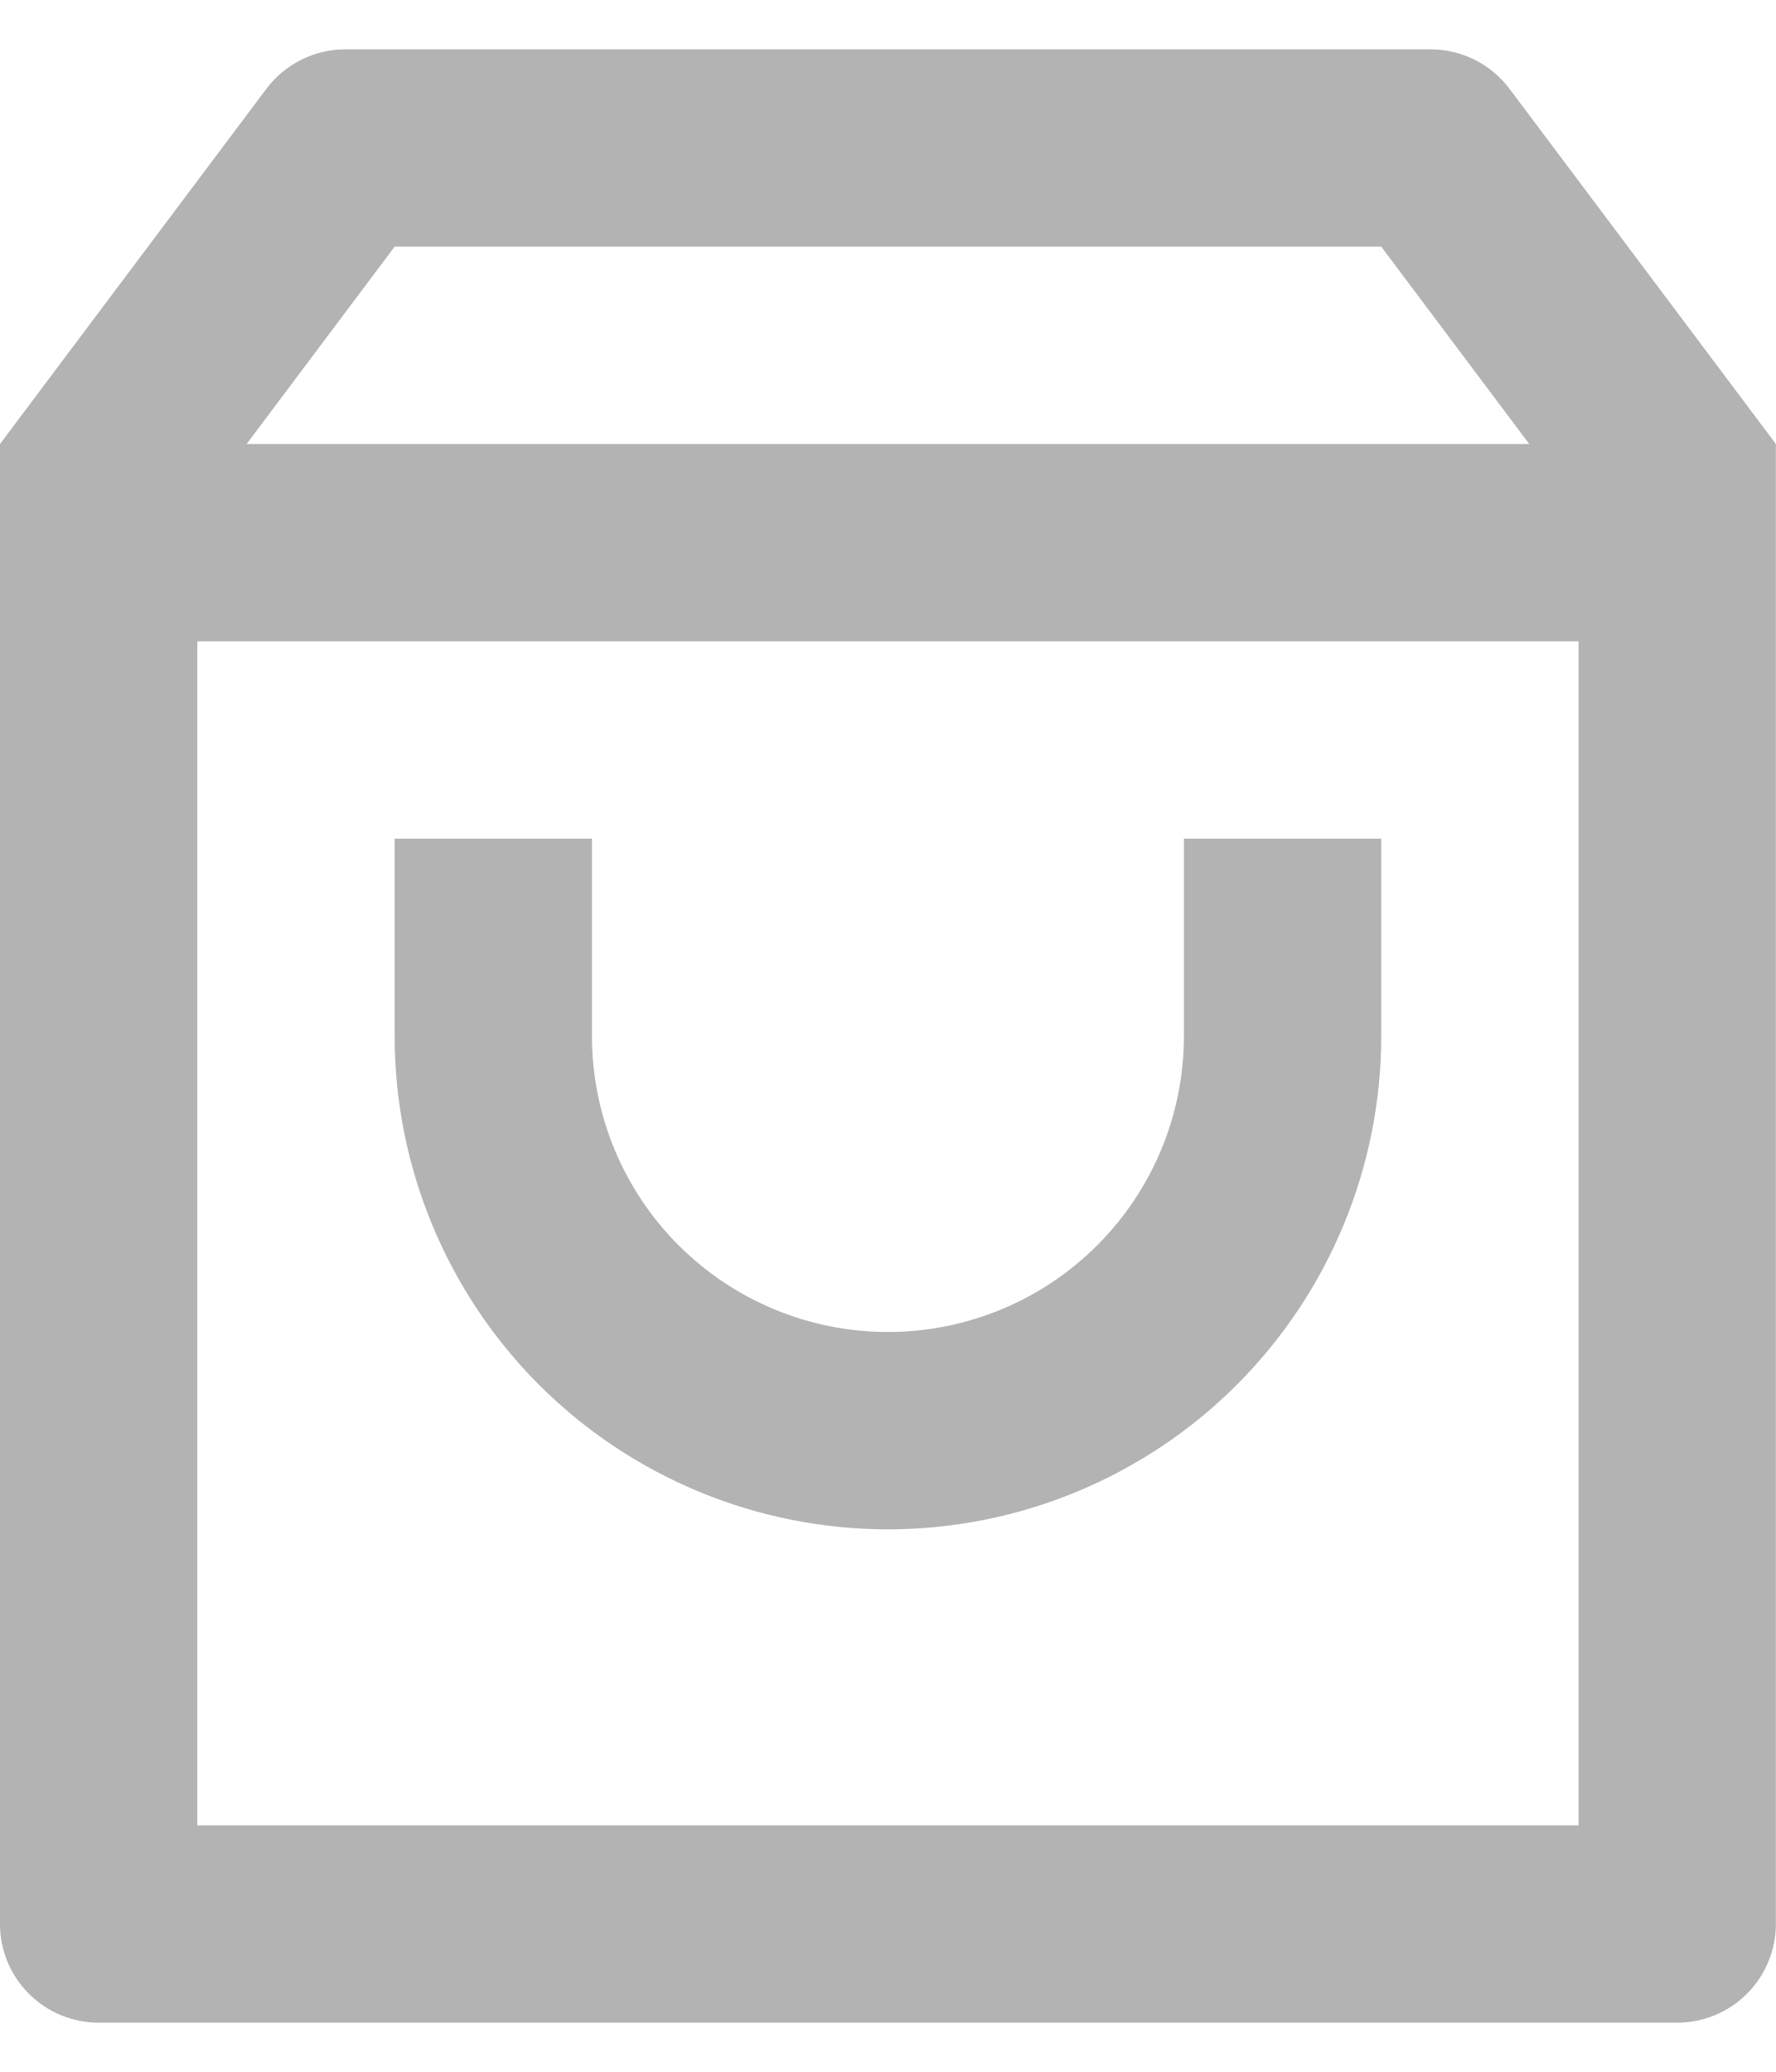
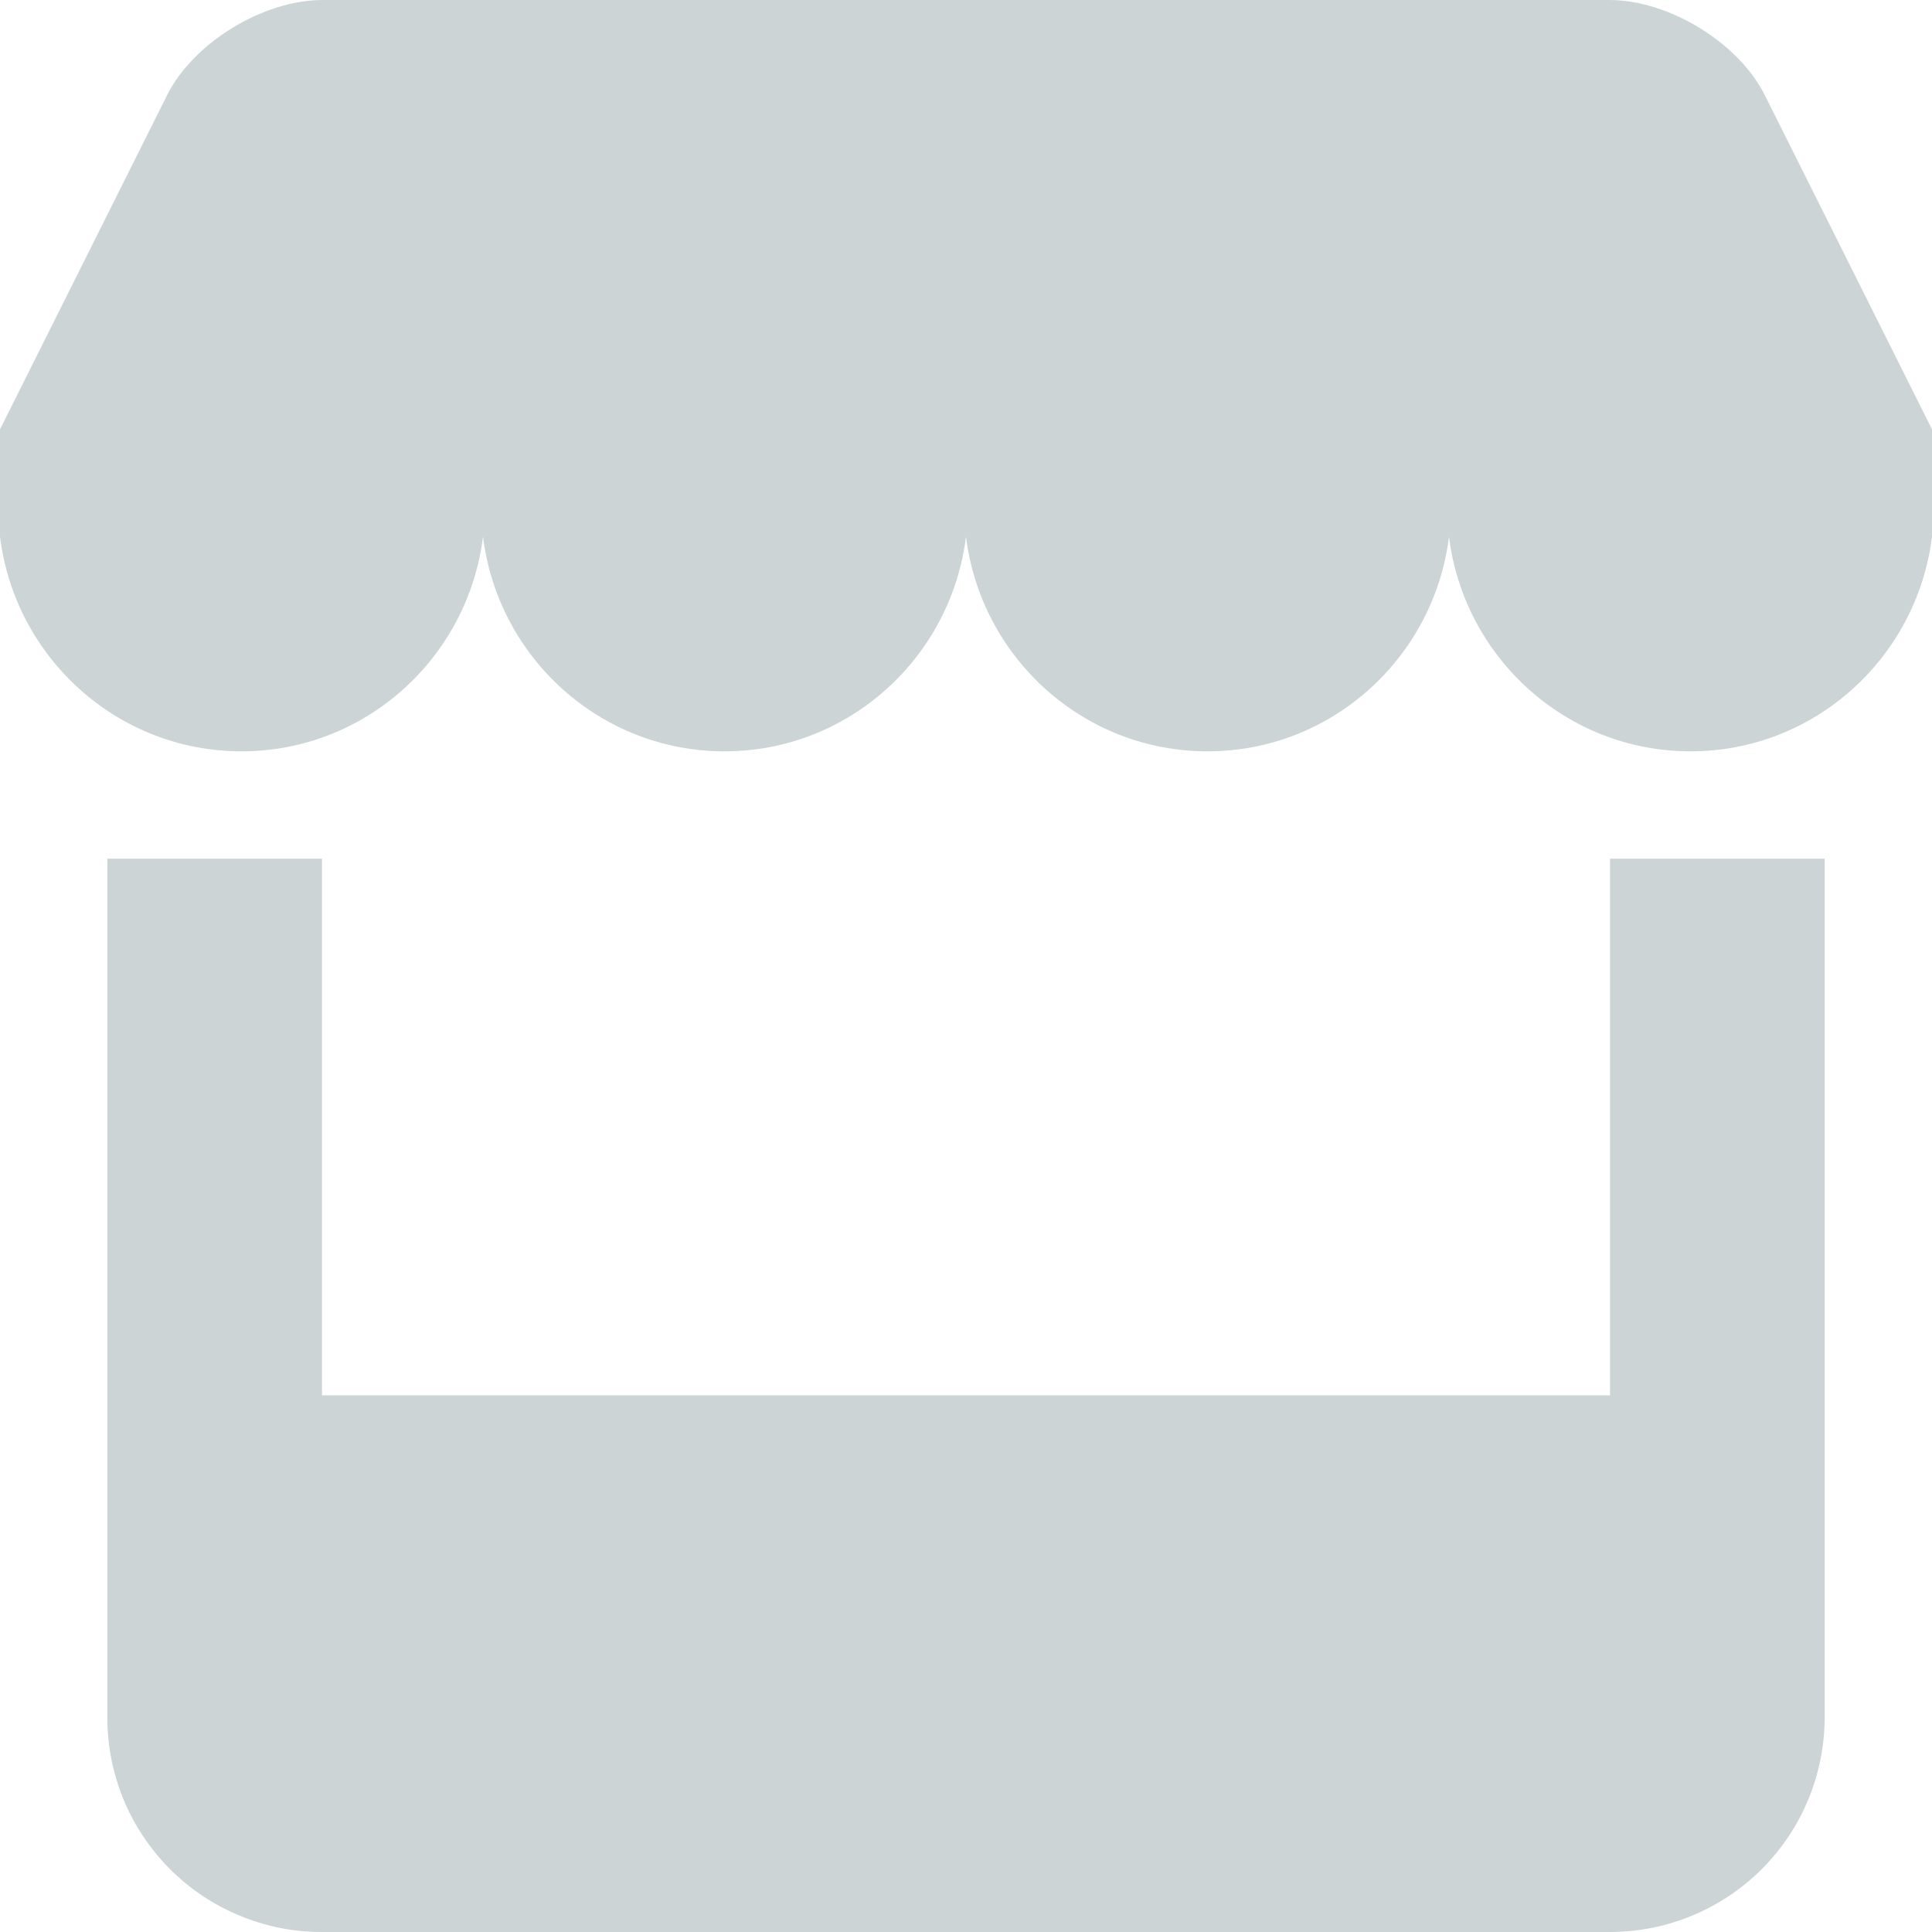
- <svg xmlns="http://www.w3.org/2000/svg" width="18" height="21" viewBox="0 0 18 21" fill="none">
-   <path d="M3.5 0.5H14.5C14.655 0.5 14.808 0.536 14.947 0.606C15.086 0.675 15.207 0.776 15.3 0.9L18 4.5V19.5C18 19.765 17.894 20.02 17.707 20.207C17.519 20.395 17.265 20.5 17 20.5H1C0.735 20.5 0.48 20.395 0.293 20.207C0.105 20.02 -0 19.765 -0 19.5V4.5L2.7 0.9C2.793 0.776 2.914 0.675 3.053 0.606C3.191 0.536 3.345 0.5 3.5 0.5ZM16 6.5H2V18.5H16V6.5ZM15.5 4.5L14 2.5H4L2.5 4.5H15.5ZM6 8.5V10.5C6 11.296 6.316 12.059 6.878 12.621C7.441 13.184 8.204 13.5 9 13.5C9.795 13.5 10.559 13.184 11.121 12.621C11.684 12.059 12 11.296 12 10.5V8.5H14V10.5C14 11.826 13.473 13.098 12.535 14.036C11.598 14.973 10.326 15.5 9 15.5C7.674 15.5 6.402 14.973 5.464 14.036C4.527 13.098 4 11.826 4 10.5V8.5H6Z" fill="black" fill-opacity="0.3" />
+ <svg xmlns="http://www.w3.org/2000/svg" width="18" height="18" viewBox="0 0 18 18" fill="none">
+   <path fill-rule="evenodd" clip-rule="evenodd" d="M1 8H3V13H1V8ZM1.556 0.888C1.801 0.398 2.45 0 3.006 0H14.993C15.549 0 16.199 0.398 16.443 0.888L18 4H0L1.556 0.888ZM0 4H18V5H0V4ZM15 8H17V13H15V8ZM0 5C0.14 6.128 1.094 7 2.25 7C3.406 7 4.36 6.128 4.5 5H0ZM4.5 5C4.64 6.128 5.594 7 6.75 7C7.906 7 8.86 6.128 9 5H4.5ZM9 5C9.14 6.128 10.094 7 11.25 7C12.406 7 13.36 6.128 13.5 5H9ZM13.5 5C13.64 6.128 14.594 7 15.75 7C16.906 7 17.86 6.128 18 5H13.5ZM1 13H17V15.995C17.001 16.525 16.792 17.034 16.418 17.41C16.044 17.786 15.536 17.998 15.006 18H2.994C2.731 18 2.471 17.947 2.229 17.846C1.986 17.745 1.766 17.598 1.581 17.411C1.396 17.225 1.249 17.004 1.149 16.761C1.05 16.518 0.999 16.258 1 15.995V13Z" fill="#CCD4D6" />
</svg>
